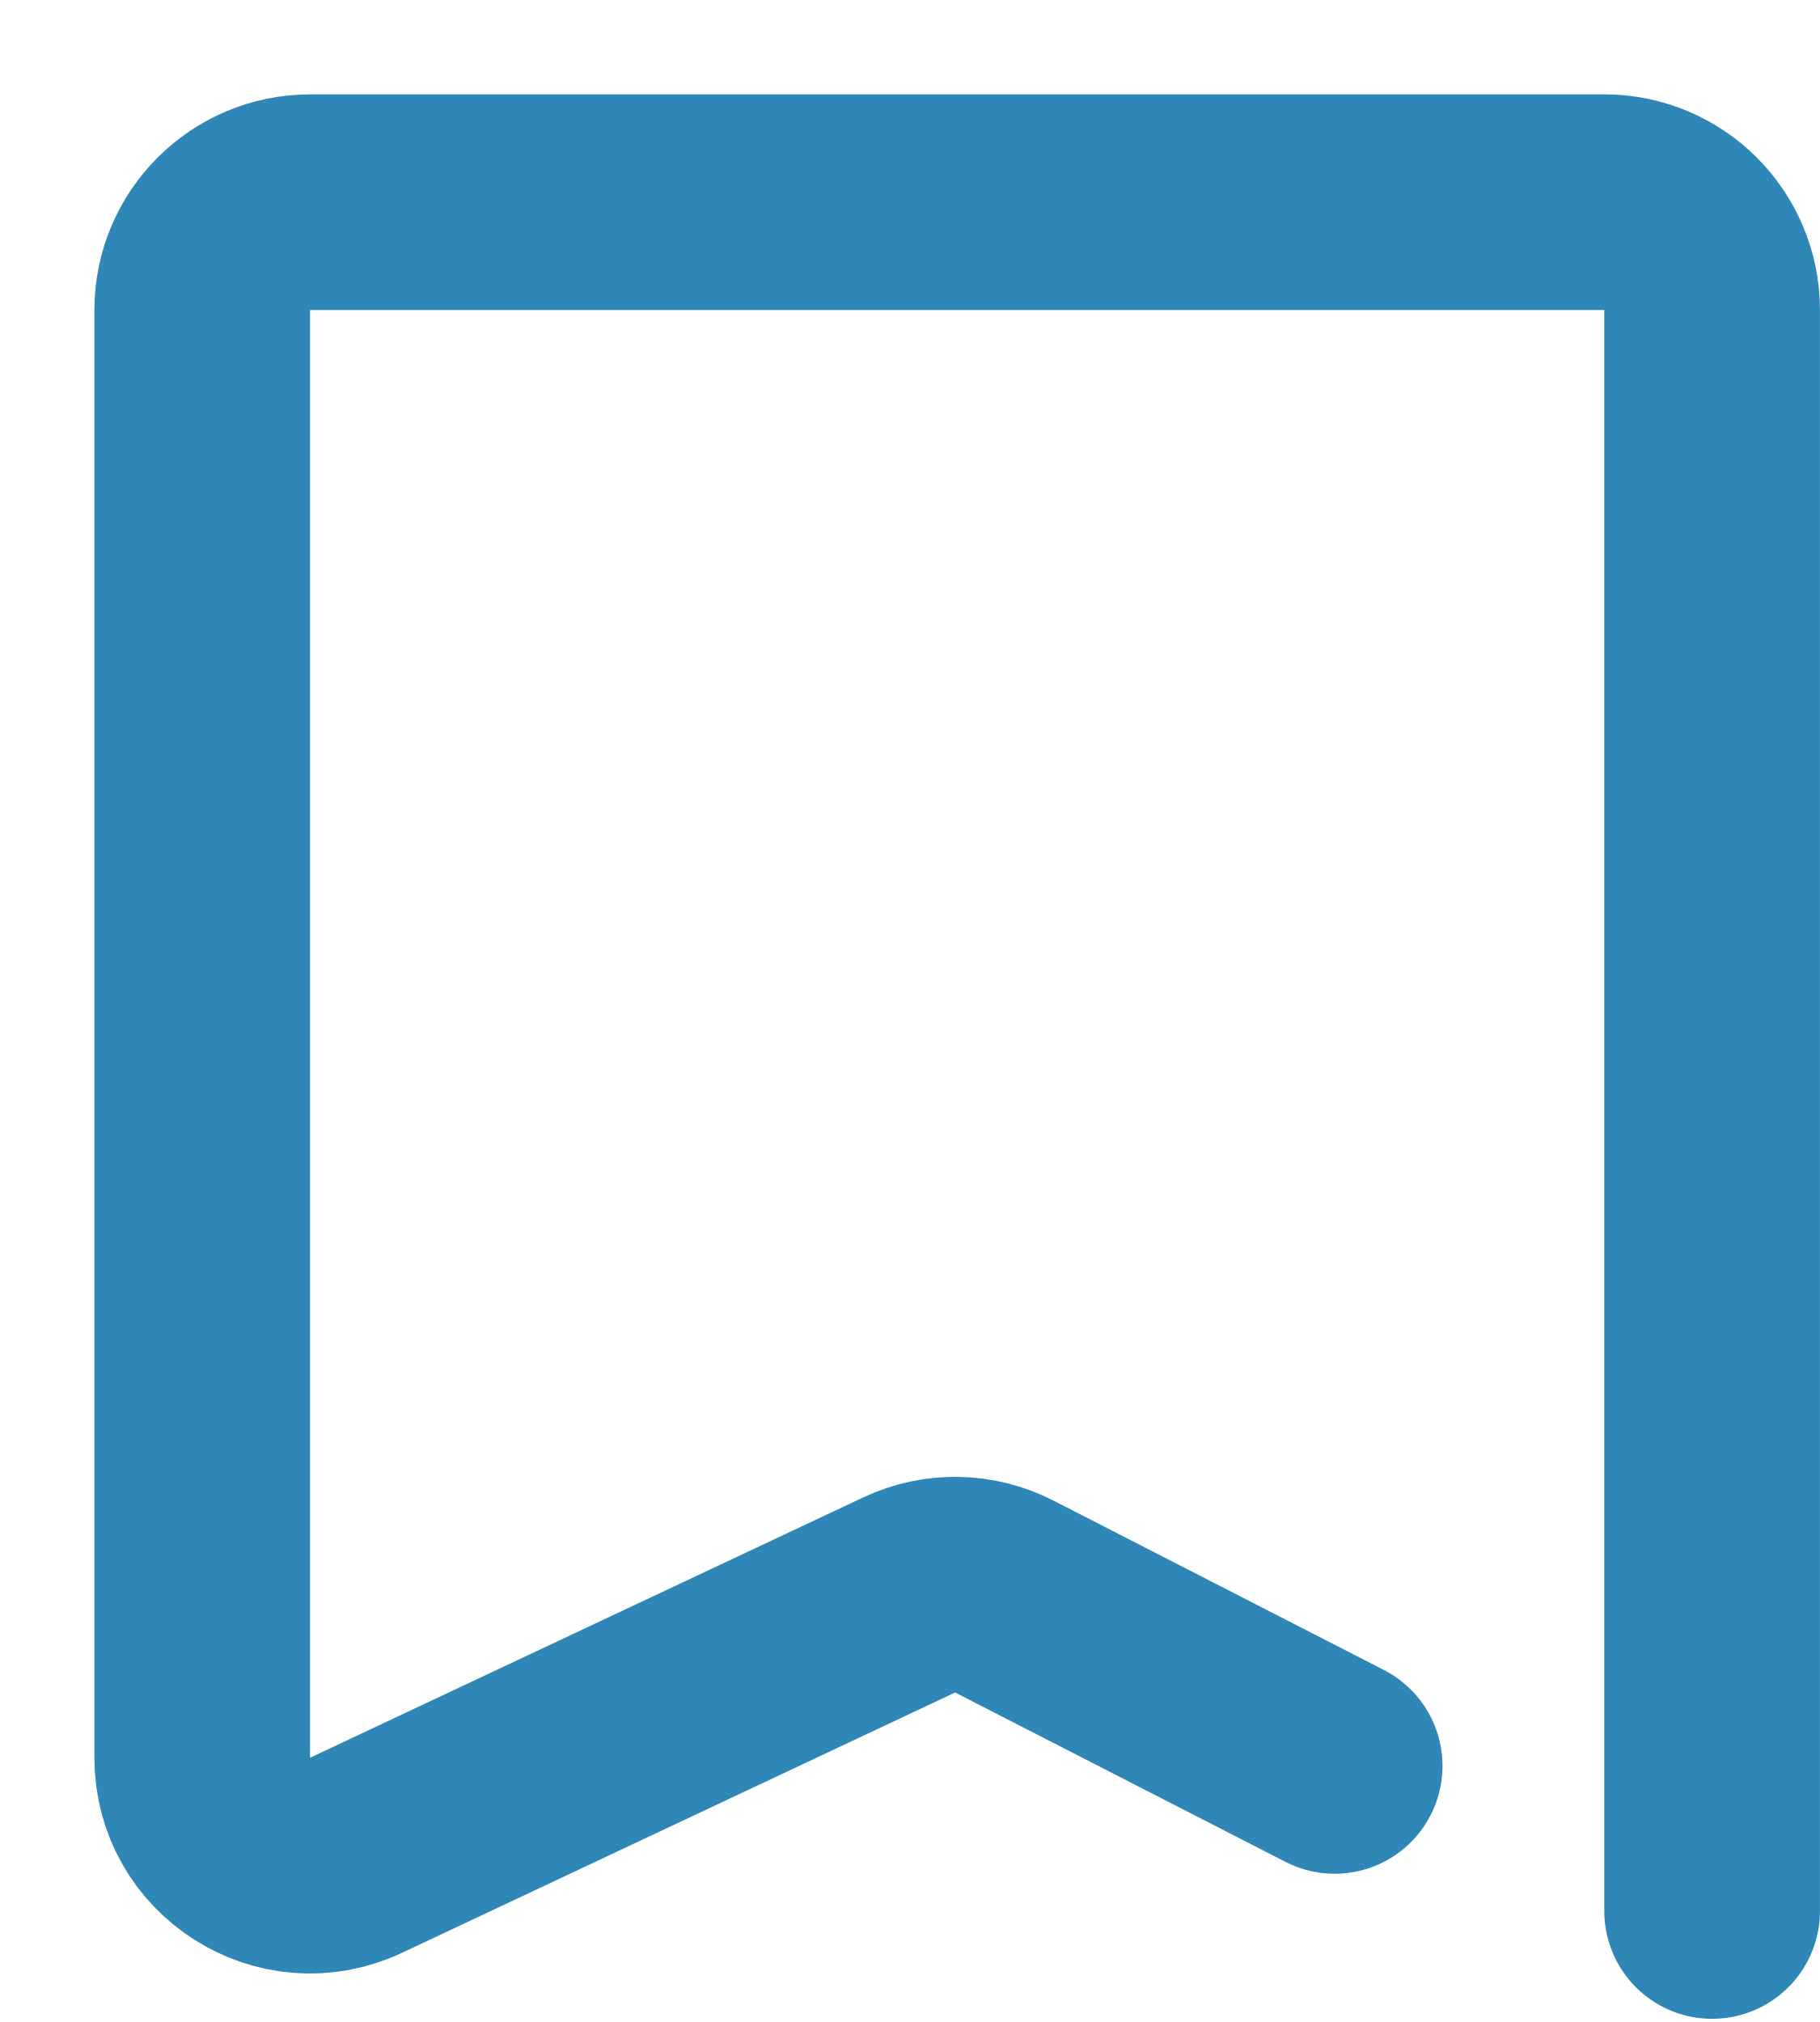
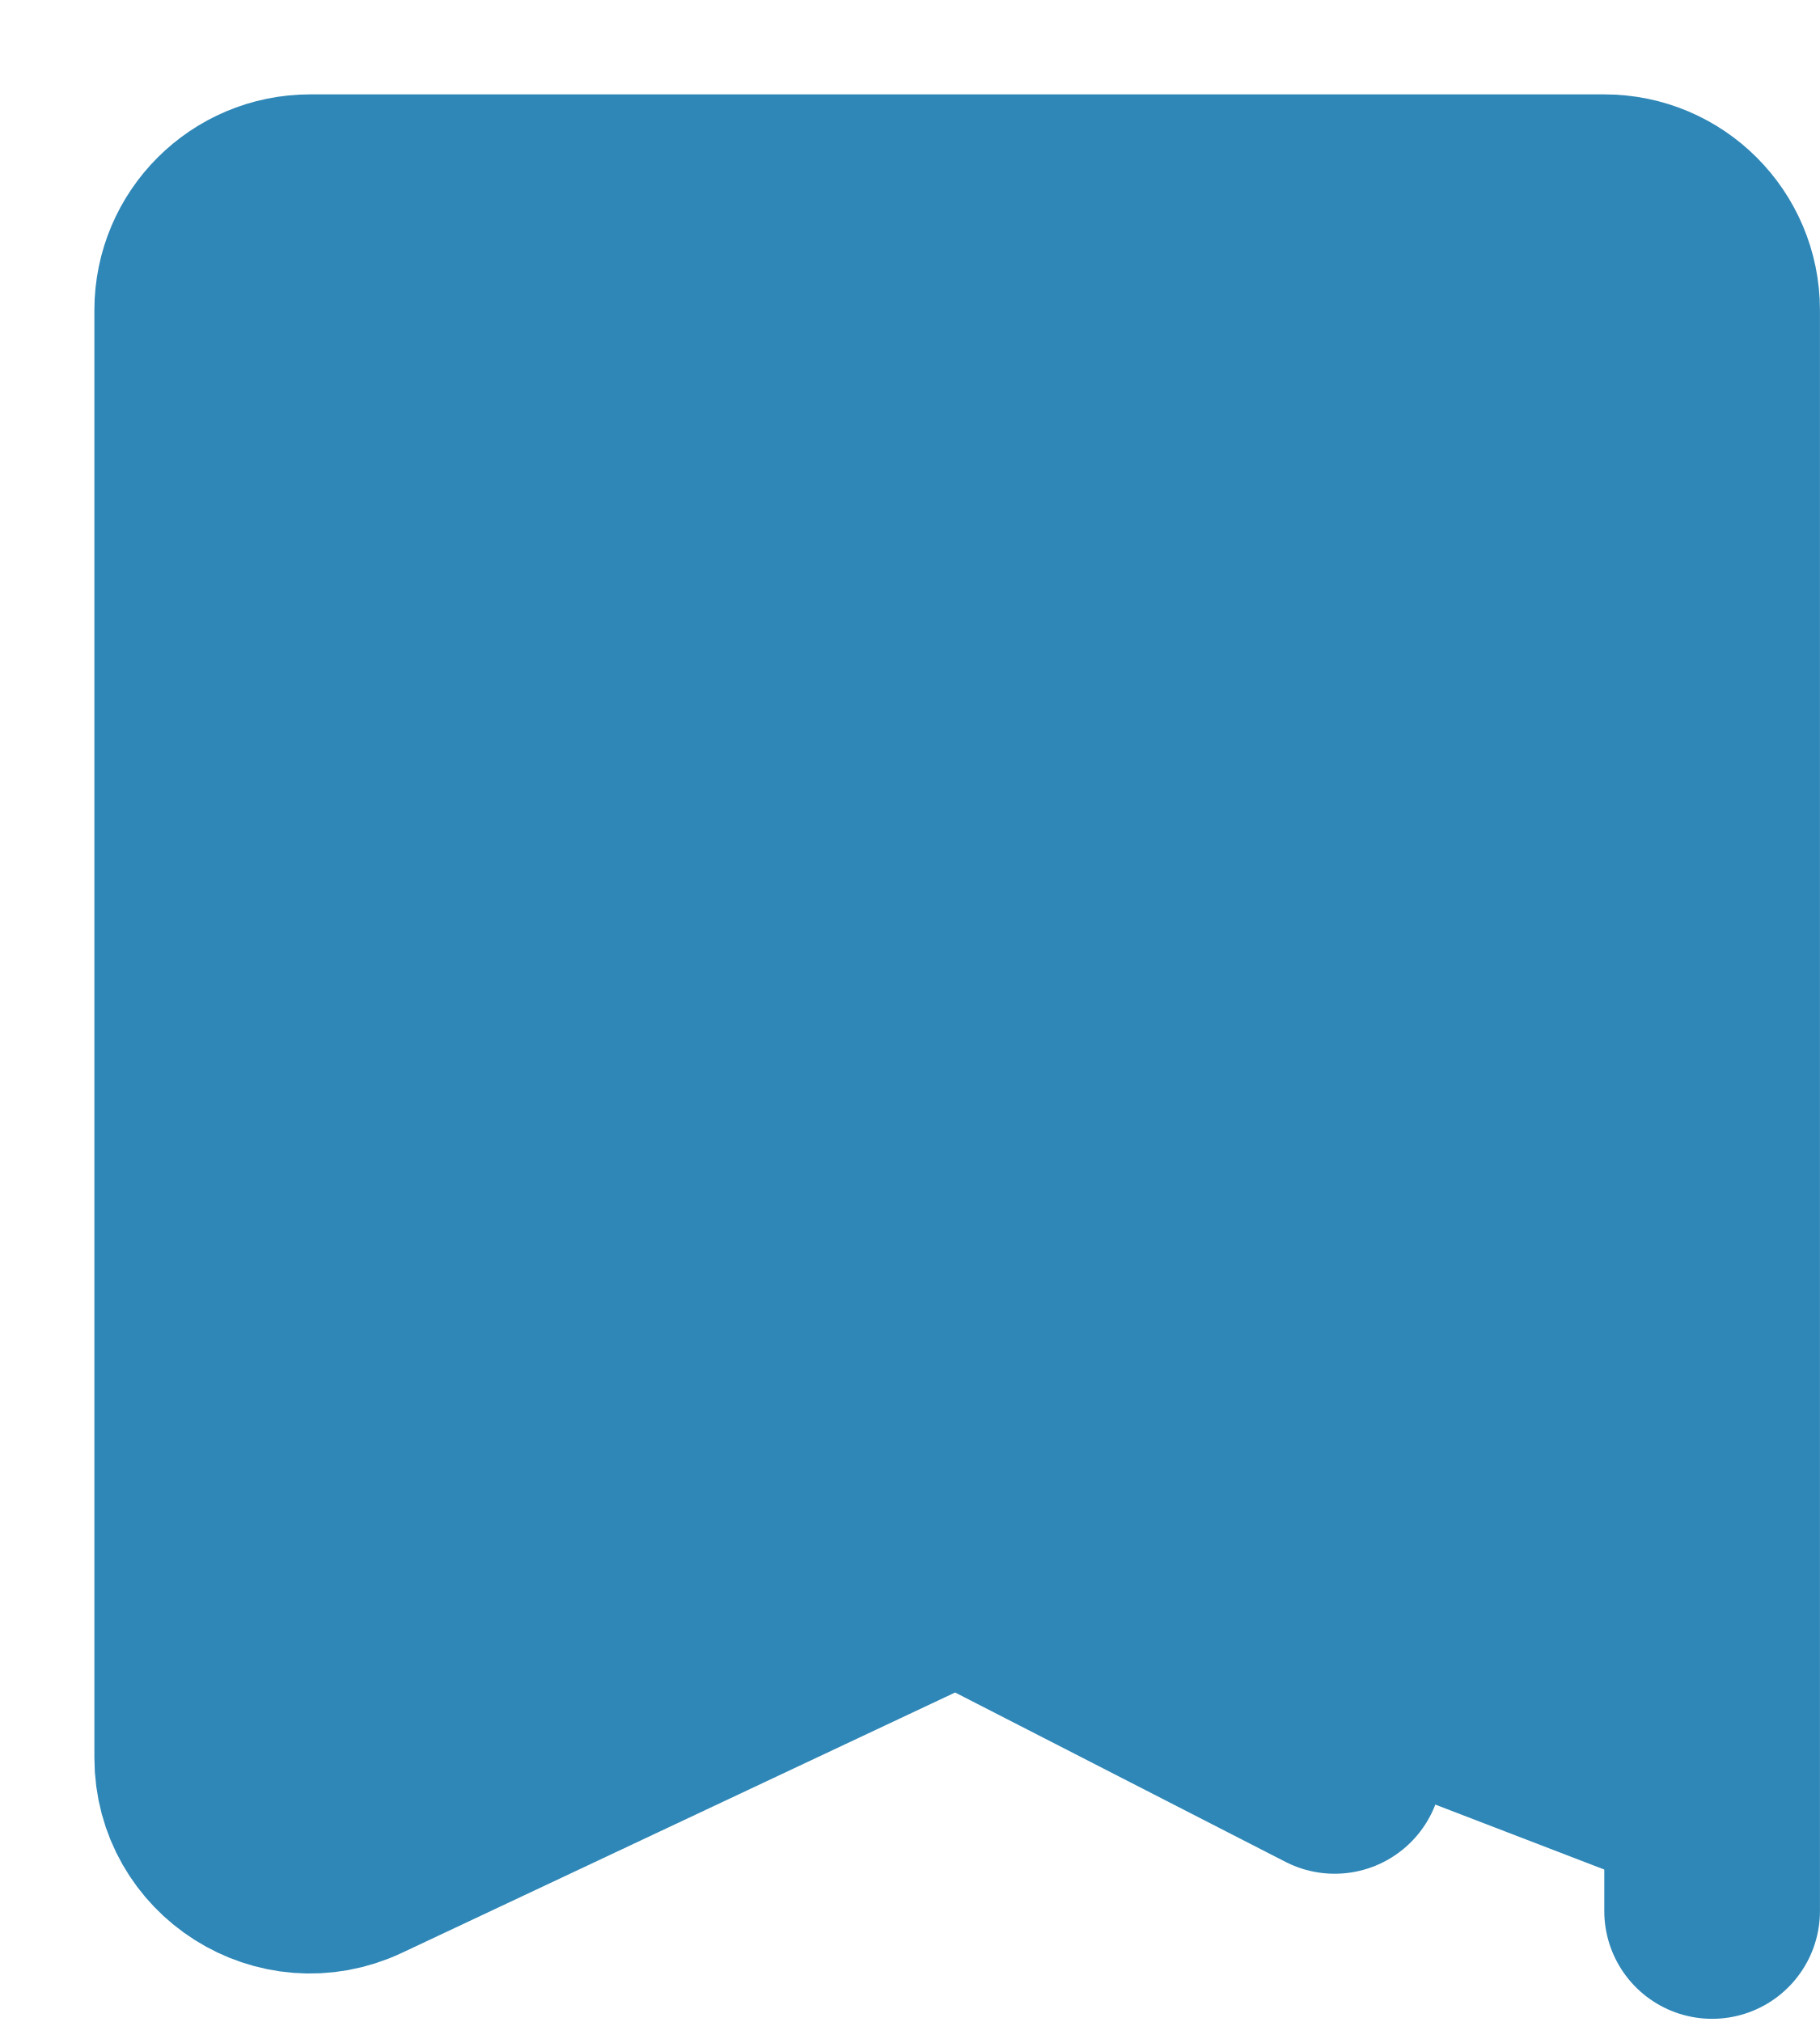
<svg xmlns="http://www.w3.org/2000/svg" width="18" height="20" viewBox="0 0 18 20" fill="none">
  <g id="bandeirinha cima">
-     <path id="Rectangle 46" d="M16.933 18.902V3.067C16.933 2.478 16.456 2 15.867 2H3.067C2.478 2 2 2.478 2 3.067V17.386C2 18.168 2.813 18.684 3.521 18.351L8.992 15.776C9.291 15.635 9.639 15.641 9.933 15.792L13.2 17.467" stroke="#2F87B7" stroke-width="2.133" stroke-linecap="round" />
+     <path id="Rectangle 46" d="M16.933 18.902V3.067C16.933 2.478 16.456 2 15.867 2H3.067C2.478 2 2 2.478 2 3.067V17.386C2 18.168 2.813 18.684 3.521 18.351L8.992 15.776C9.291 15.635 9.639 15.641 9.933 15.792L13.2 17.467" stroke="#2F87B7" fill="#2F87B7" stroke-width="2.133" stroke-linecap="round" />
  </g>
</svg>
